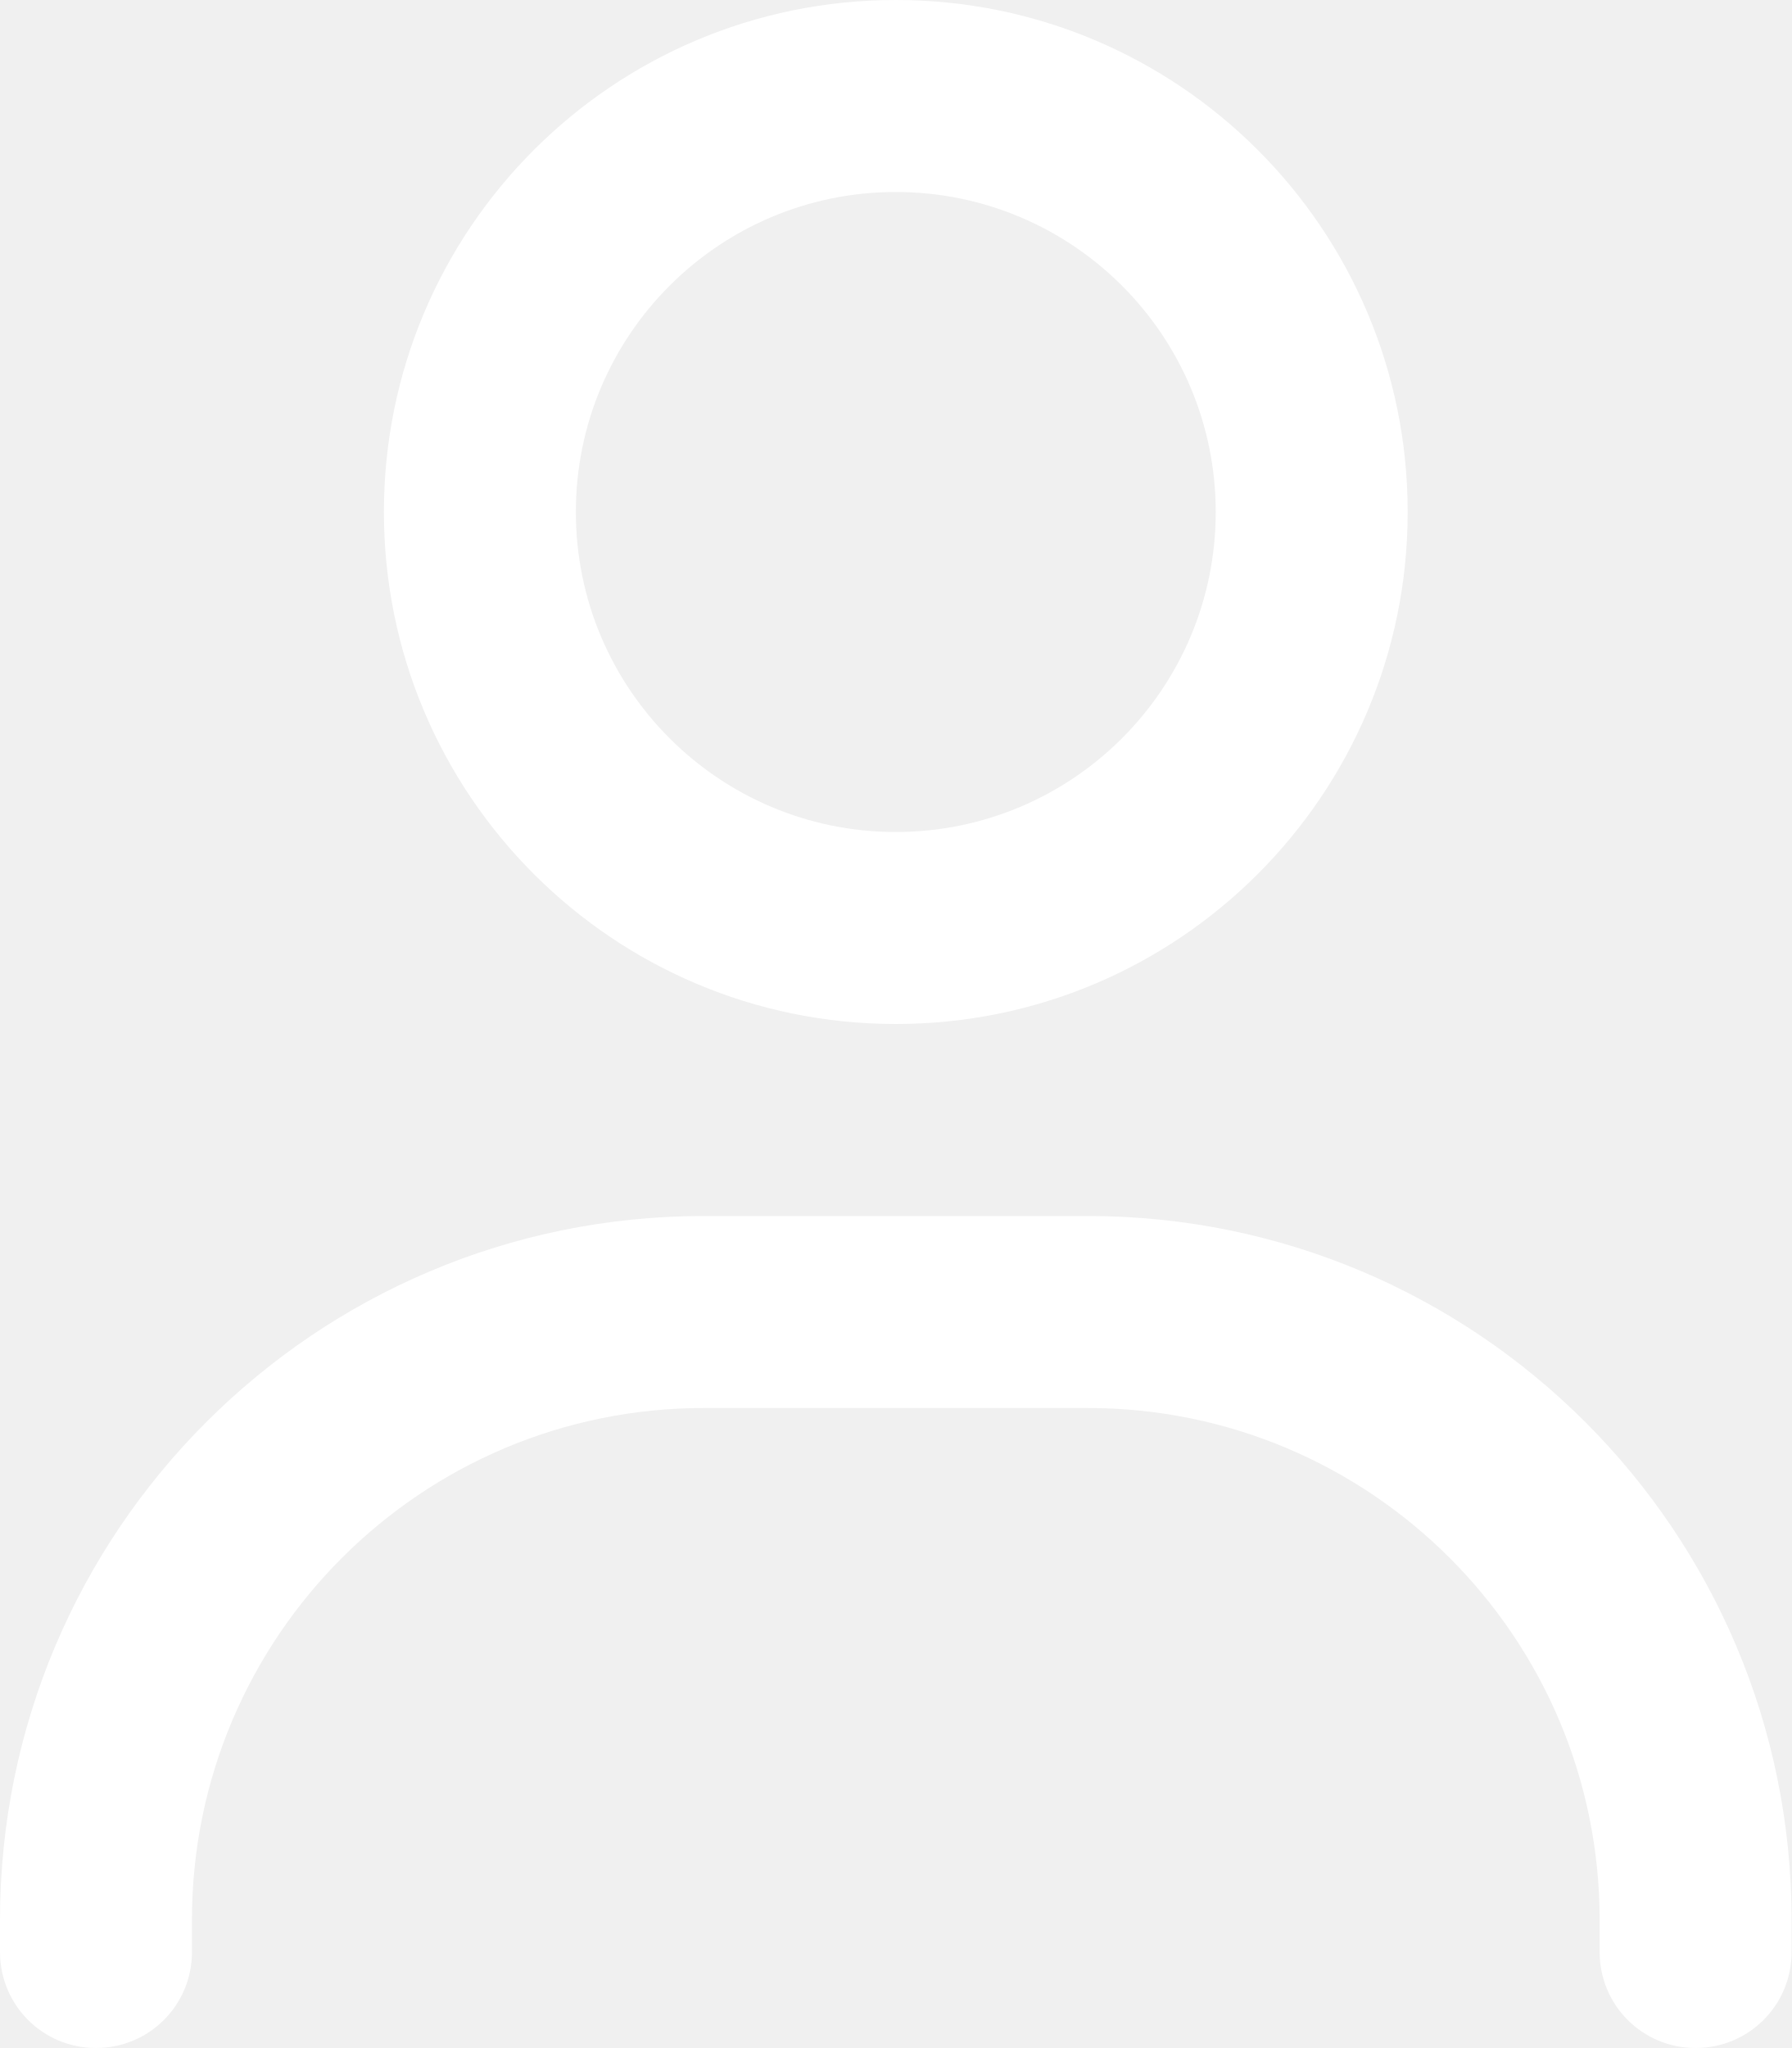
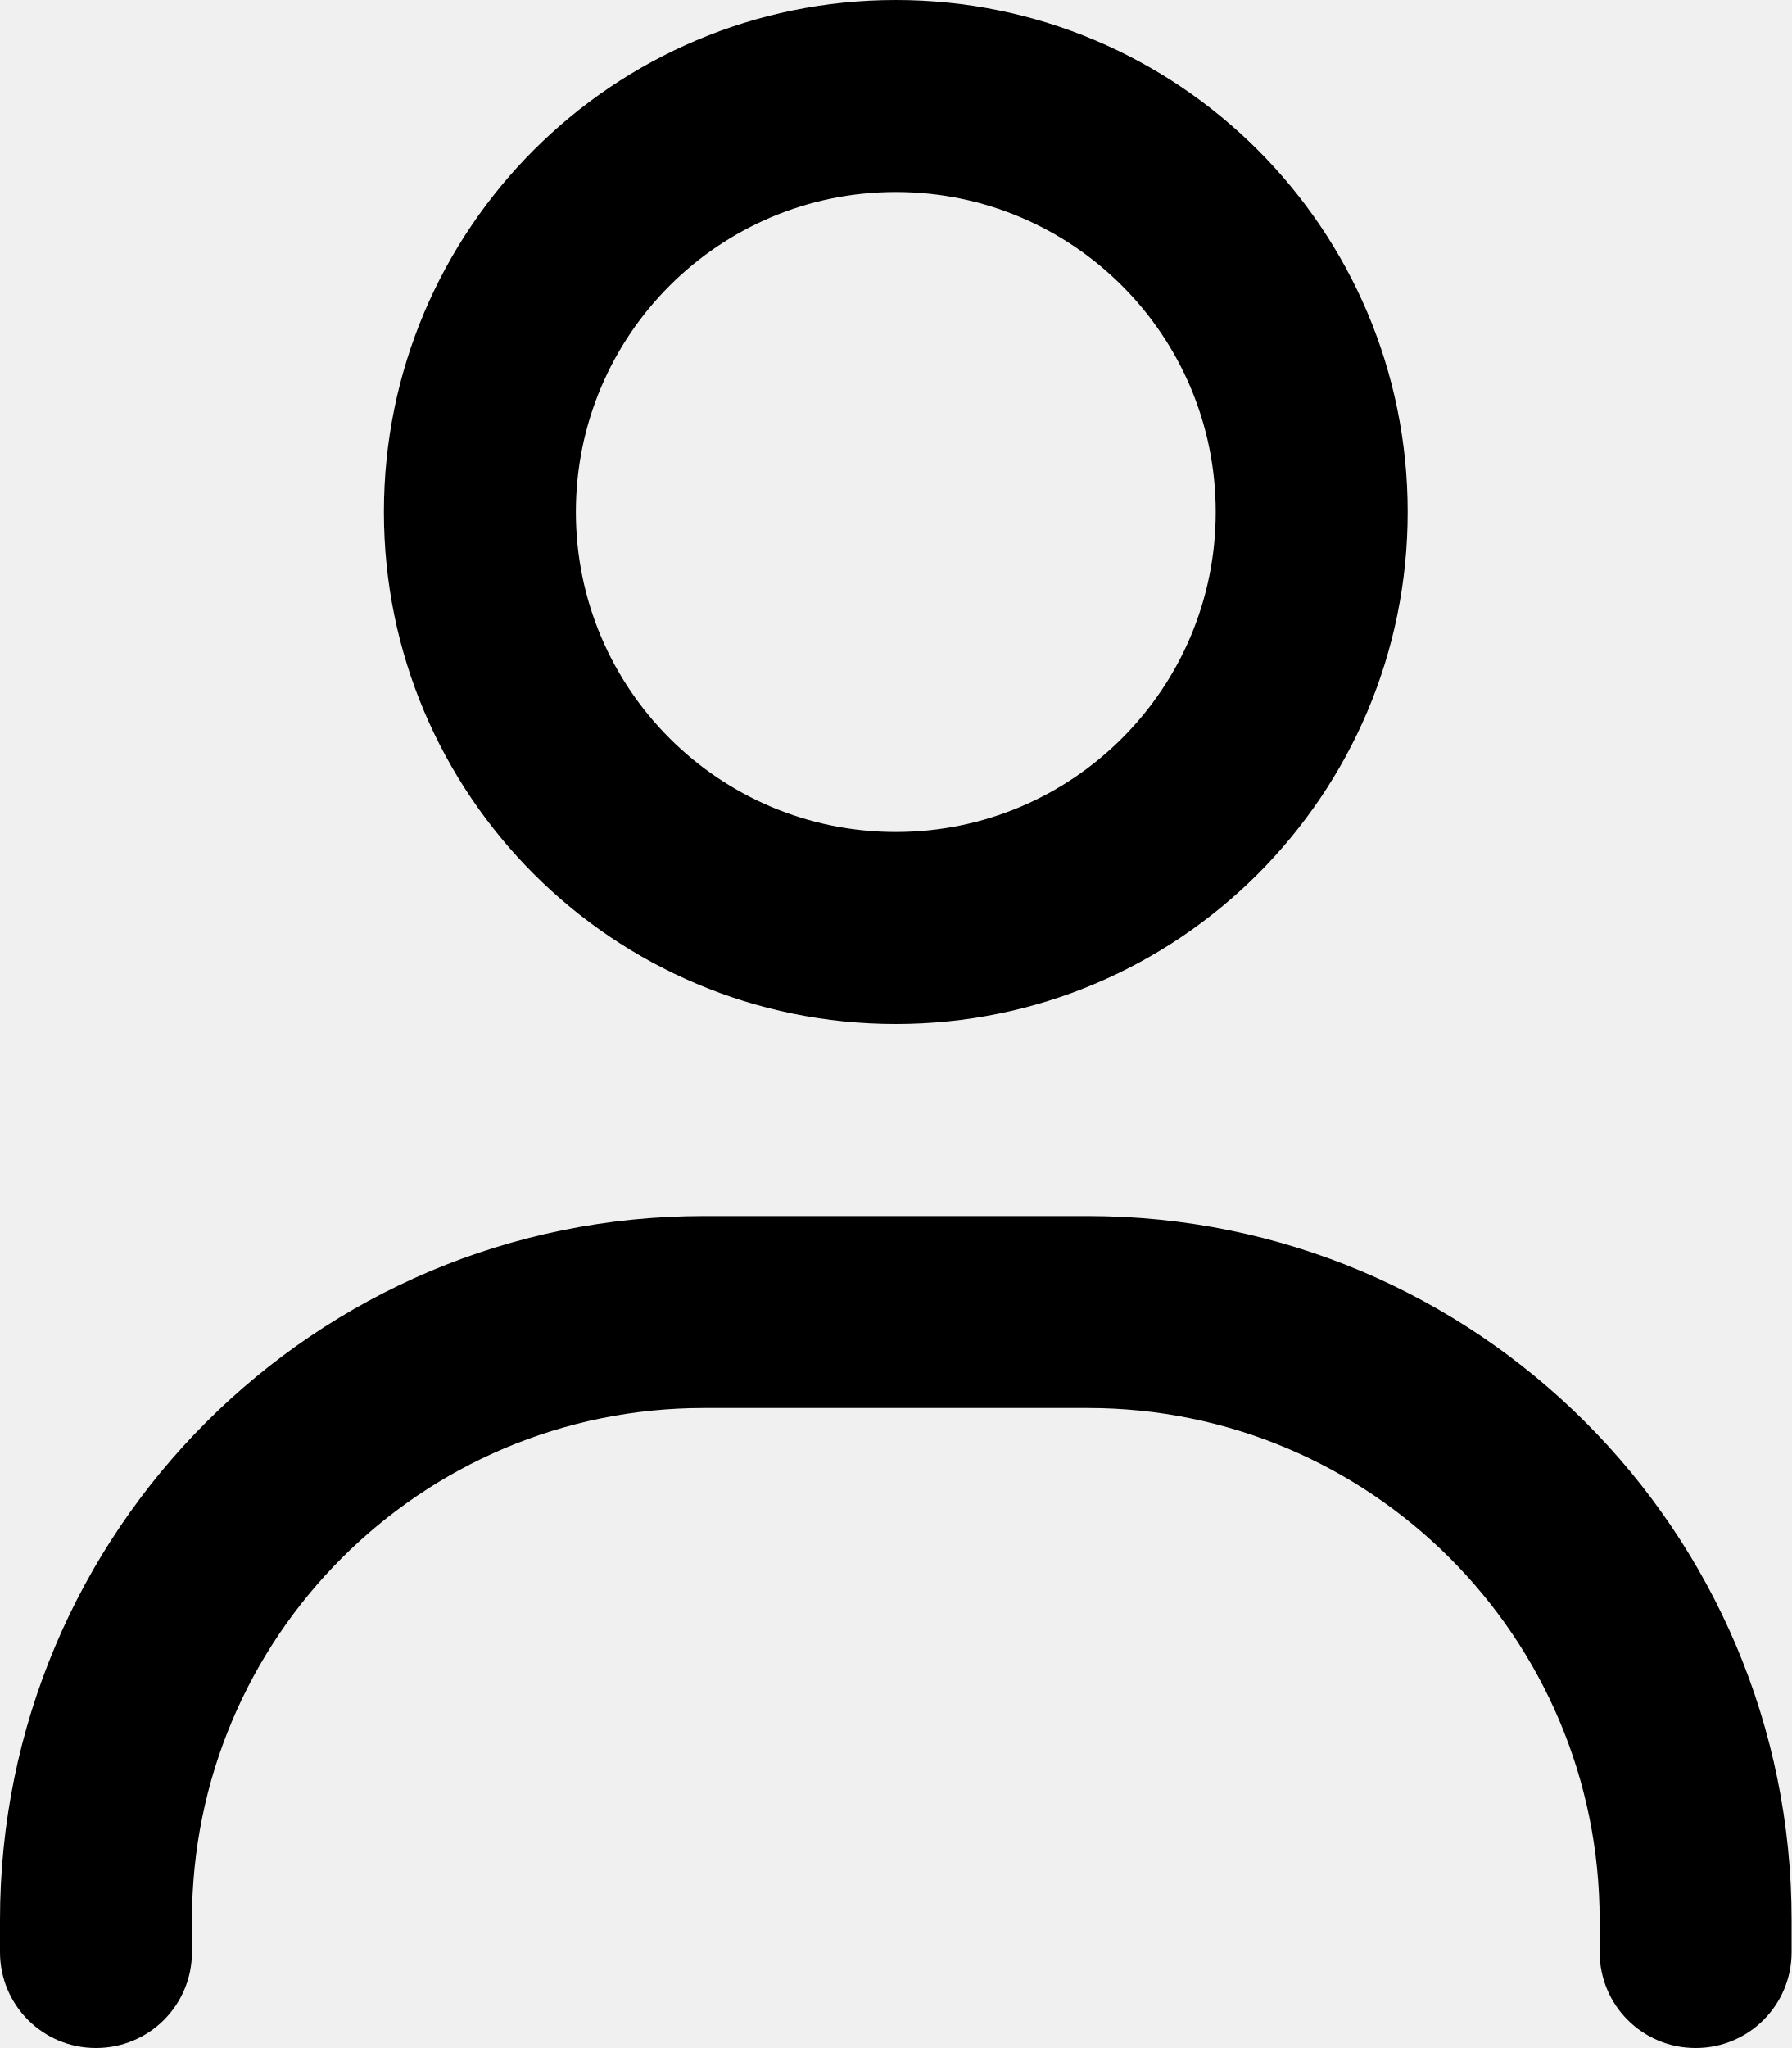
<svg xmlns="http://www.w3.org/2000/svg" viewBox="0 0 448 512">
-   <path fill="#FFFFFF" d="M144 128a80 80 0 1 1 160 0 80 80 0 1 1 -160 0zm208 0a128 128 0 1 0 -256 0 128 128 0 1 0 256 0zM48 480c0-70.7 57.3-128 128-128l96 0c70.7 0 128 57.3 128 128l0 8c0 13.3 10.7 24 24 24s24-10.7 24-24l0-8c0-97.2-78.8-176-176-176l-96 0C78.8 304 0 382.8 0 480l0 8c0 13.3 10.7 24 24 24s24-10.7 24-24l0-8z" />
+   <path fill="currentColor" d="M144 128a80 80 0 1 1 160 0 80 80 0 1 1 -160 0zm208 0a128 128 0 1 0 -256 0 128 128 0 1 0 256 0zM48 480c0-70.7 57.3-128 128-128l96 0c70.7 0 128 57.3 128 128l0 8c0 13.3 10.7 24 24 24s24-10.7 24-24l0-8c0-97.2-78.8-176-176-176l-96 0C78.8 304 0 382.8 0 480l0 8c0 13.3 10.7 24 24 24s24-10.7 24-24l0-8z" />
</svg>
